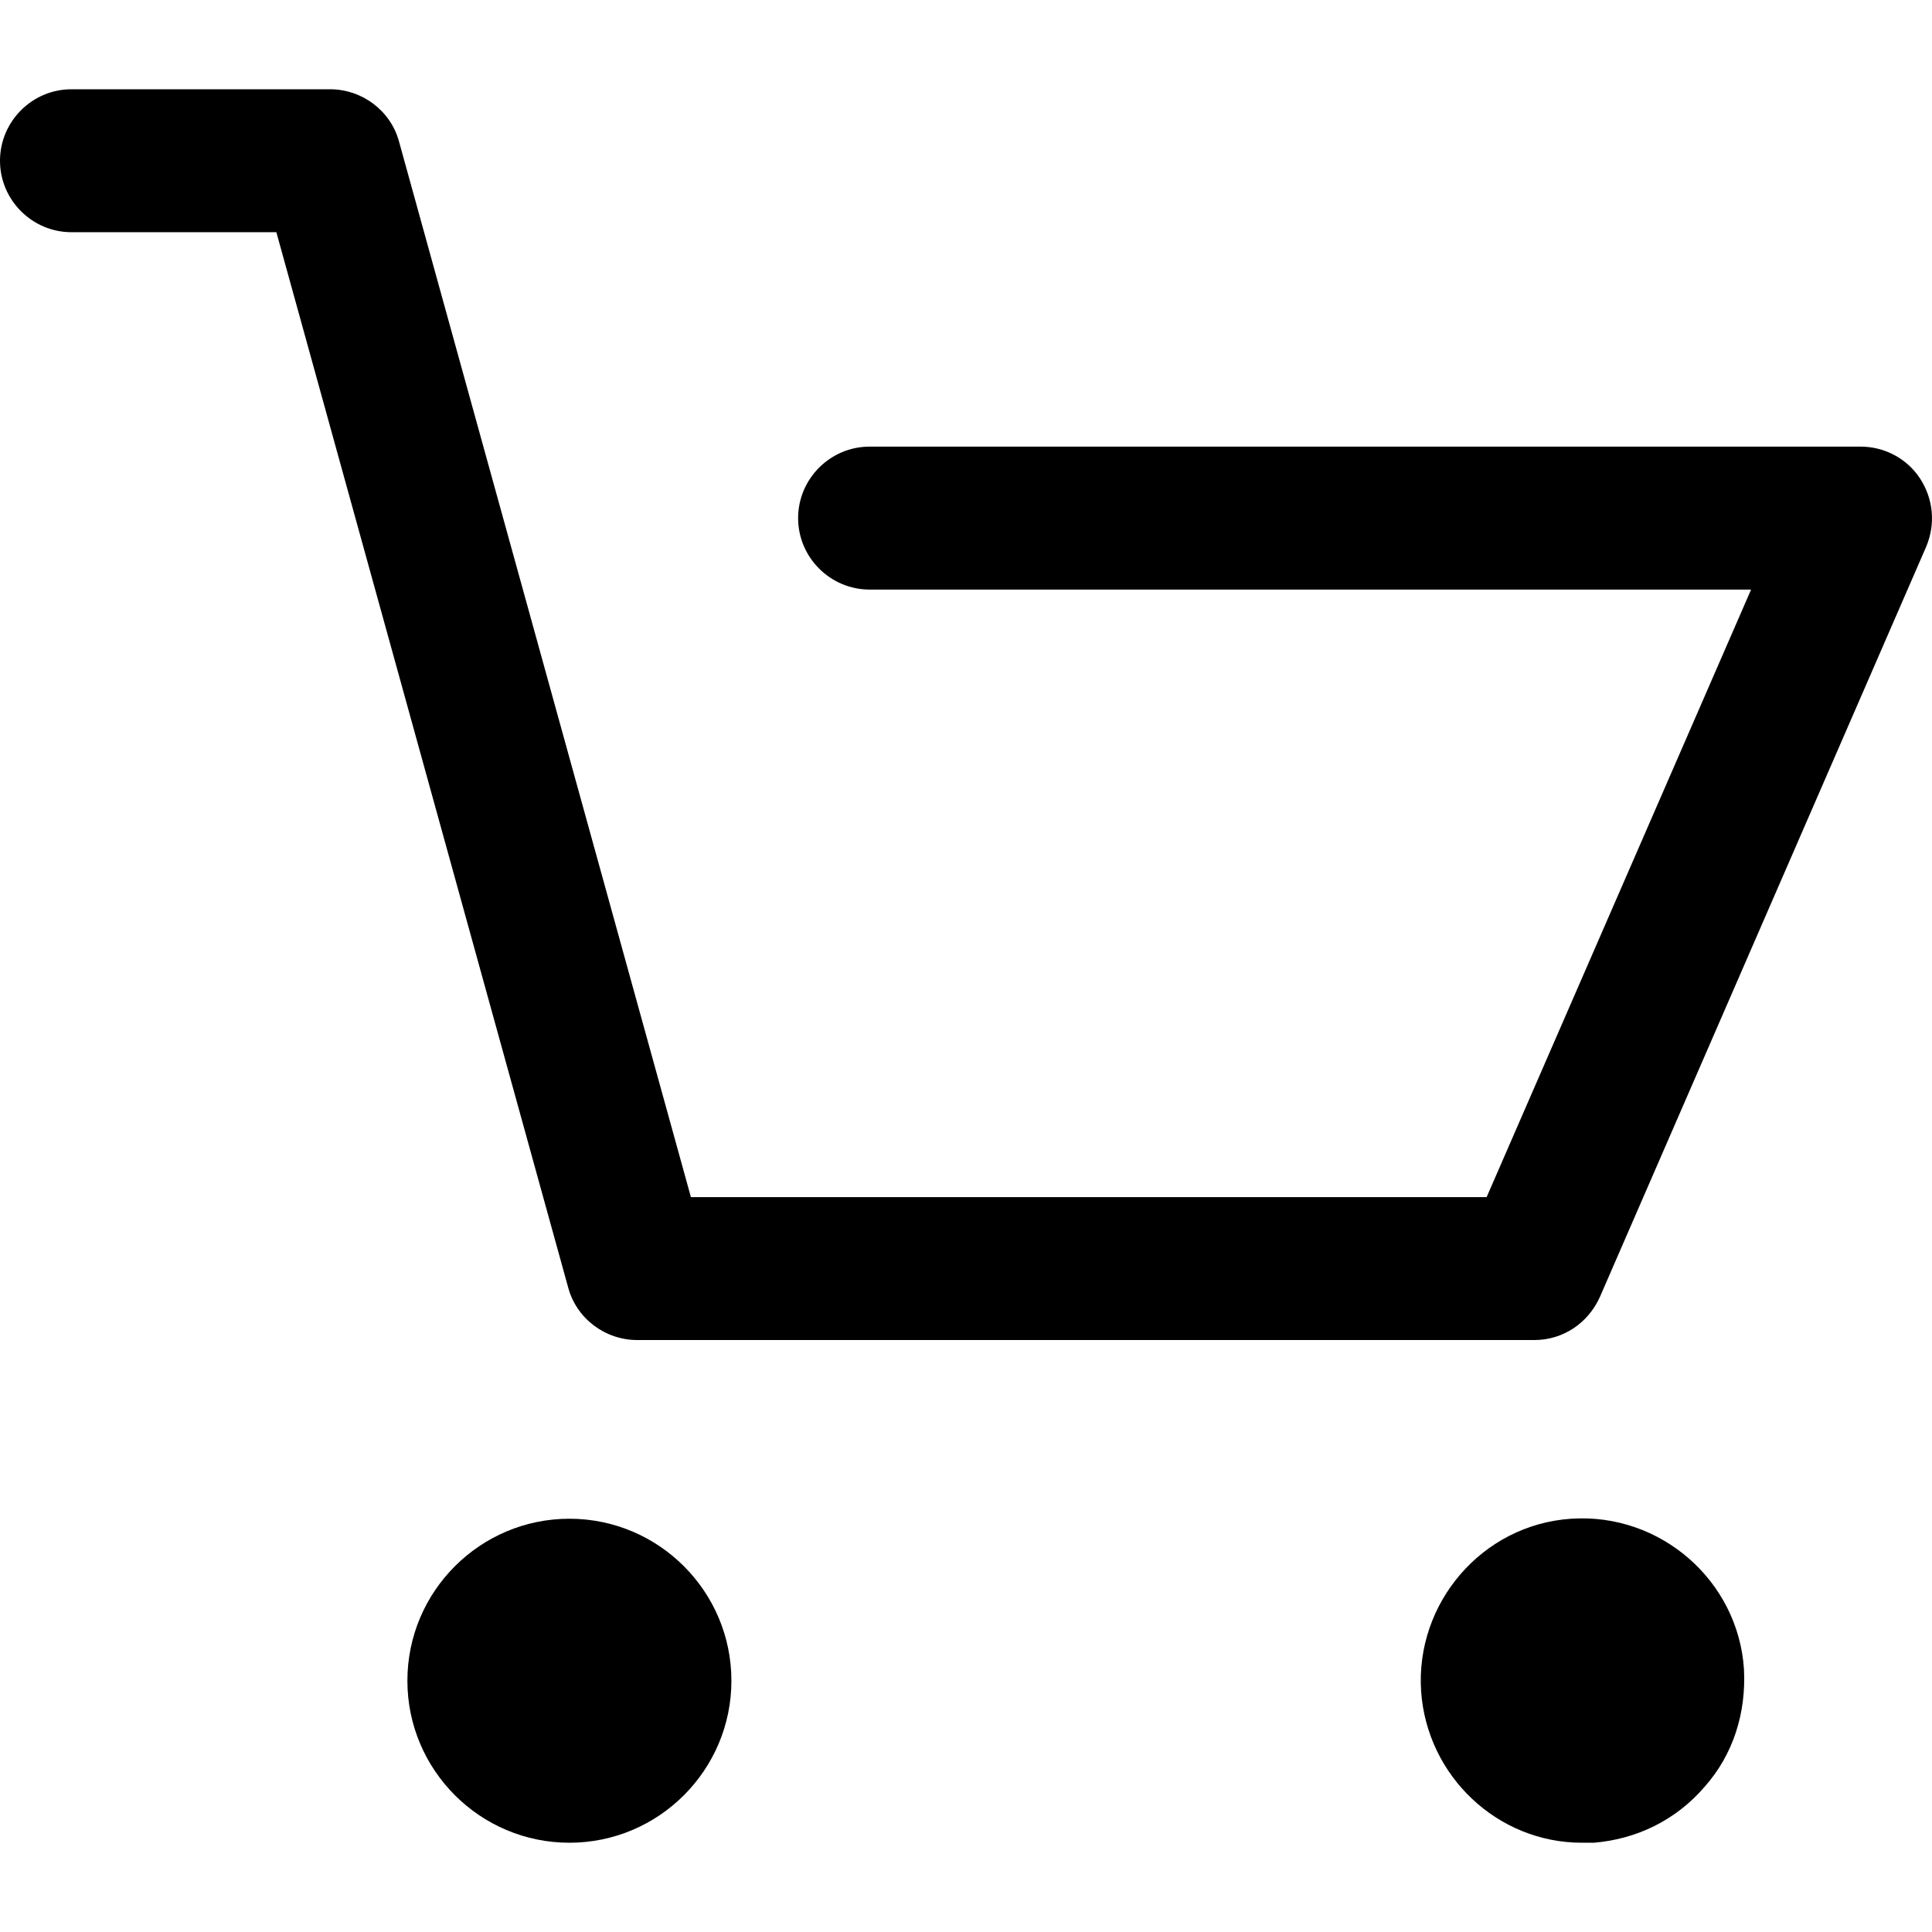
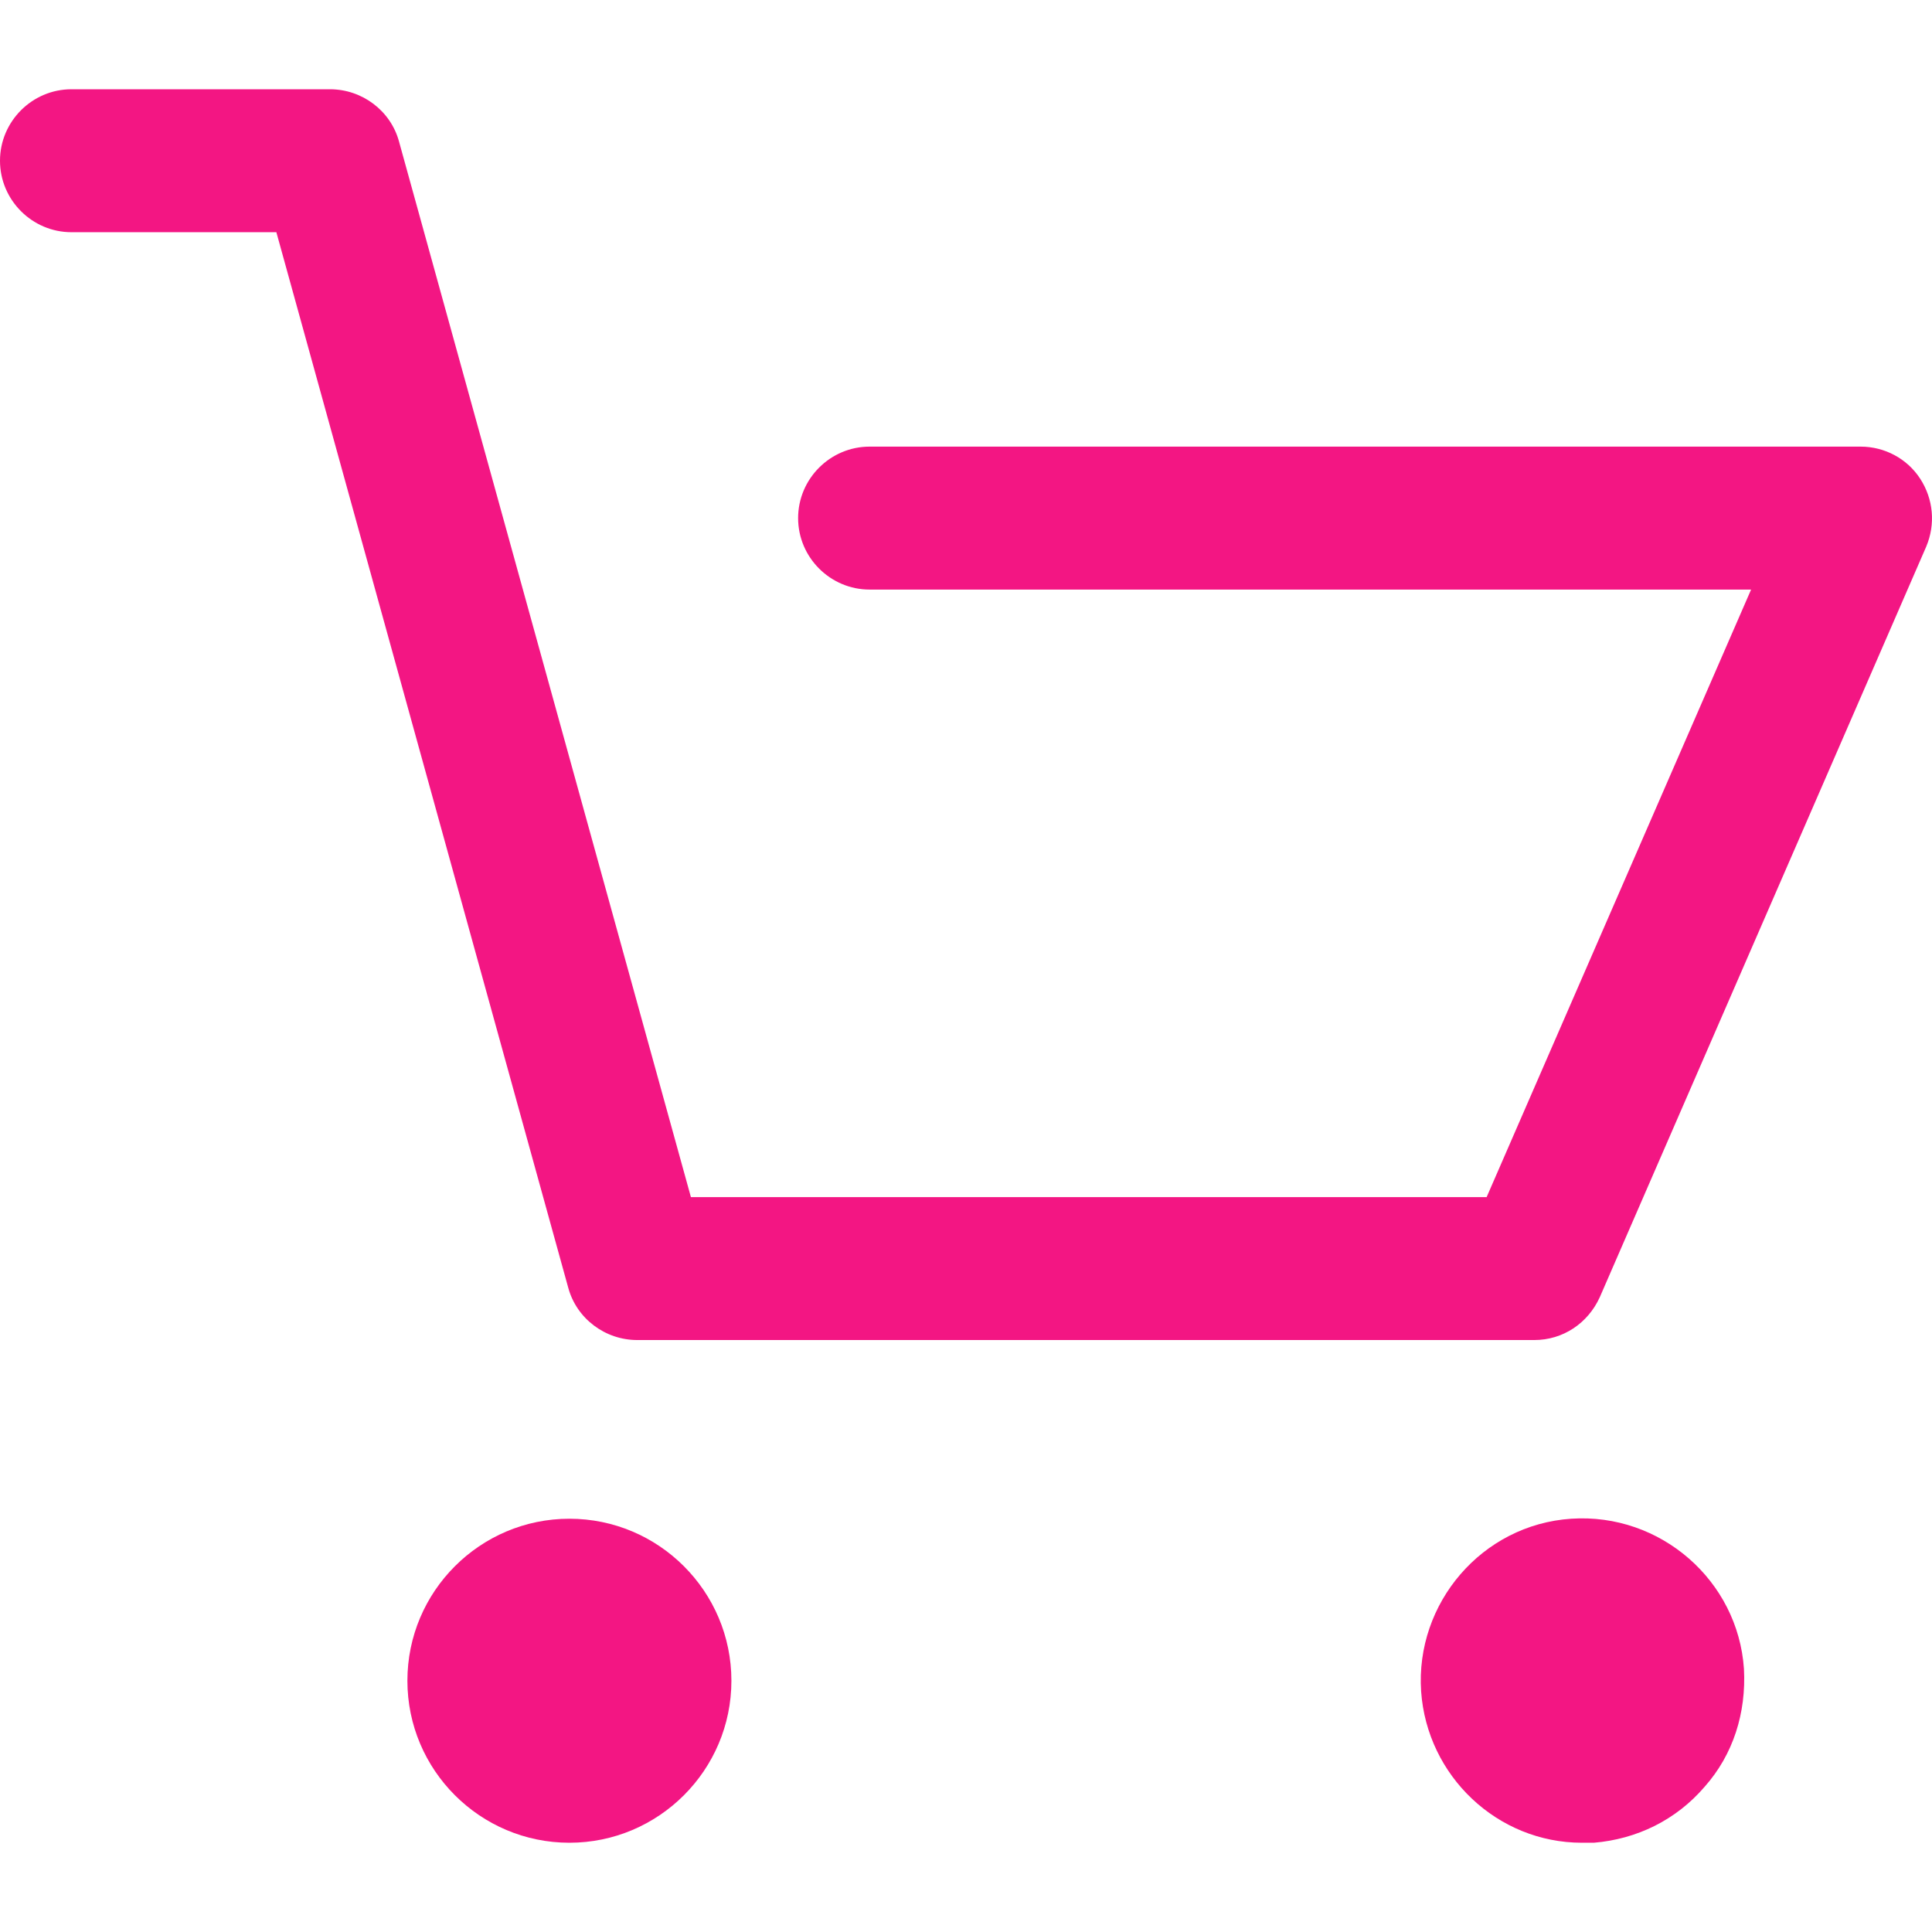
- <svg xmlns="http://www.w3.org/2000/svg" version="1.1" id="Capa_1" x="0px" y="0px" viewBox="0 0 459.529 459.529" style="enable-background:new 0 0 459.529 459.529;" xml:space="preserve">
+ <svg xmlns="http://www.w3.org/2000/svg" version="1.1" x="0px" y="0px" viewBox="0 0 459.529 459.529" style="enable-background:new 0 0 459.529 459.529;" xml:space="preserve" fill="#f31683">
  <g>
    <g>
      <path d="M17,55.231h48.733l69.417,251.033c1.983,7.367,8.783,12.467,16.433,12.467h213.35c6.8,0,12.75-3.967,15.583-10.2    l77.633-178.5c2.267-5.383,1.7-11.333-1.417-16.15c-3.117-4.817-8.5-7.65-14.167-7.65H206.833c-9.35,0-17,7.65-17,17    s7.65,17,17,17H416.5l-62.9,144.5H164.333L94.917,33.698c-1.983-7.367-8.783-12.467-16.433-12.467H17c-9.35,0-17,7.65-17,17    S7.65,55.231,17,55.231z" />
      <path d="M135.433,438.298c21.25,0,38.533-17.283,38.533-38.533s-17.283-38.533-38.533-38.533S96.9,378.514,96.9,399.764    S114.183,438.298,135.433,438.298z" />
      <path d="M376.267,438.298c0.85,0,1.983,0,2.833,0c10.2-0.85,19.55-5.383,26.35-13.317c6.8-7.65,9.917-17.567,9.35-28.05    c-1.417-20.967-19.833-37.117-41.083-35.7c-21.25,1.417-37.117,20.117-35.7,41.083    C339.433,422.431,356.15,438.298,376.267,438.298z" />
    </g>
  </g>
-   <g>
- </g>
-   <g>
- </g>
-   <g>
- </g>
-   <g>
- </g>
-   <g>
- </g>
-   <g>
- </g>
-   <g>
- </g>
-   <g>
- </g>
-   <g>
- </g>
-   <g>
- </g>
-   <g>
- </g>
-   <g>
- </g>
-   <g>
- </g>
-   <g>
- </g>
-   <g>
- </g>
</svg>
